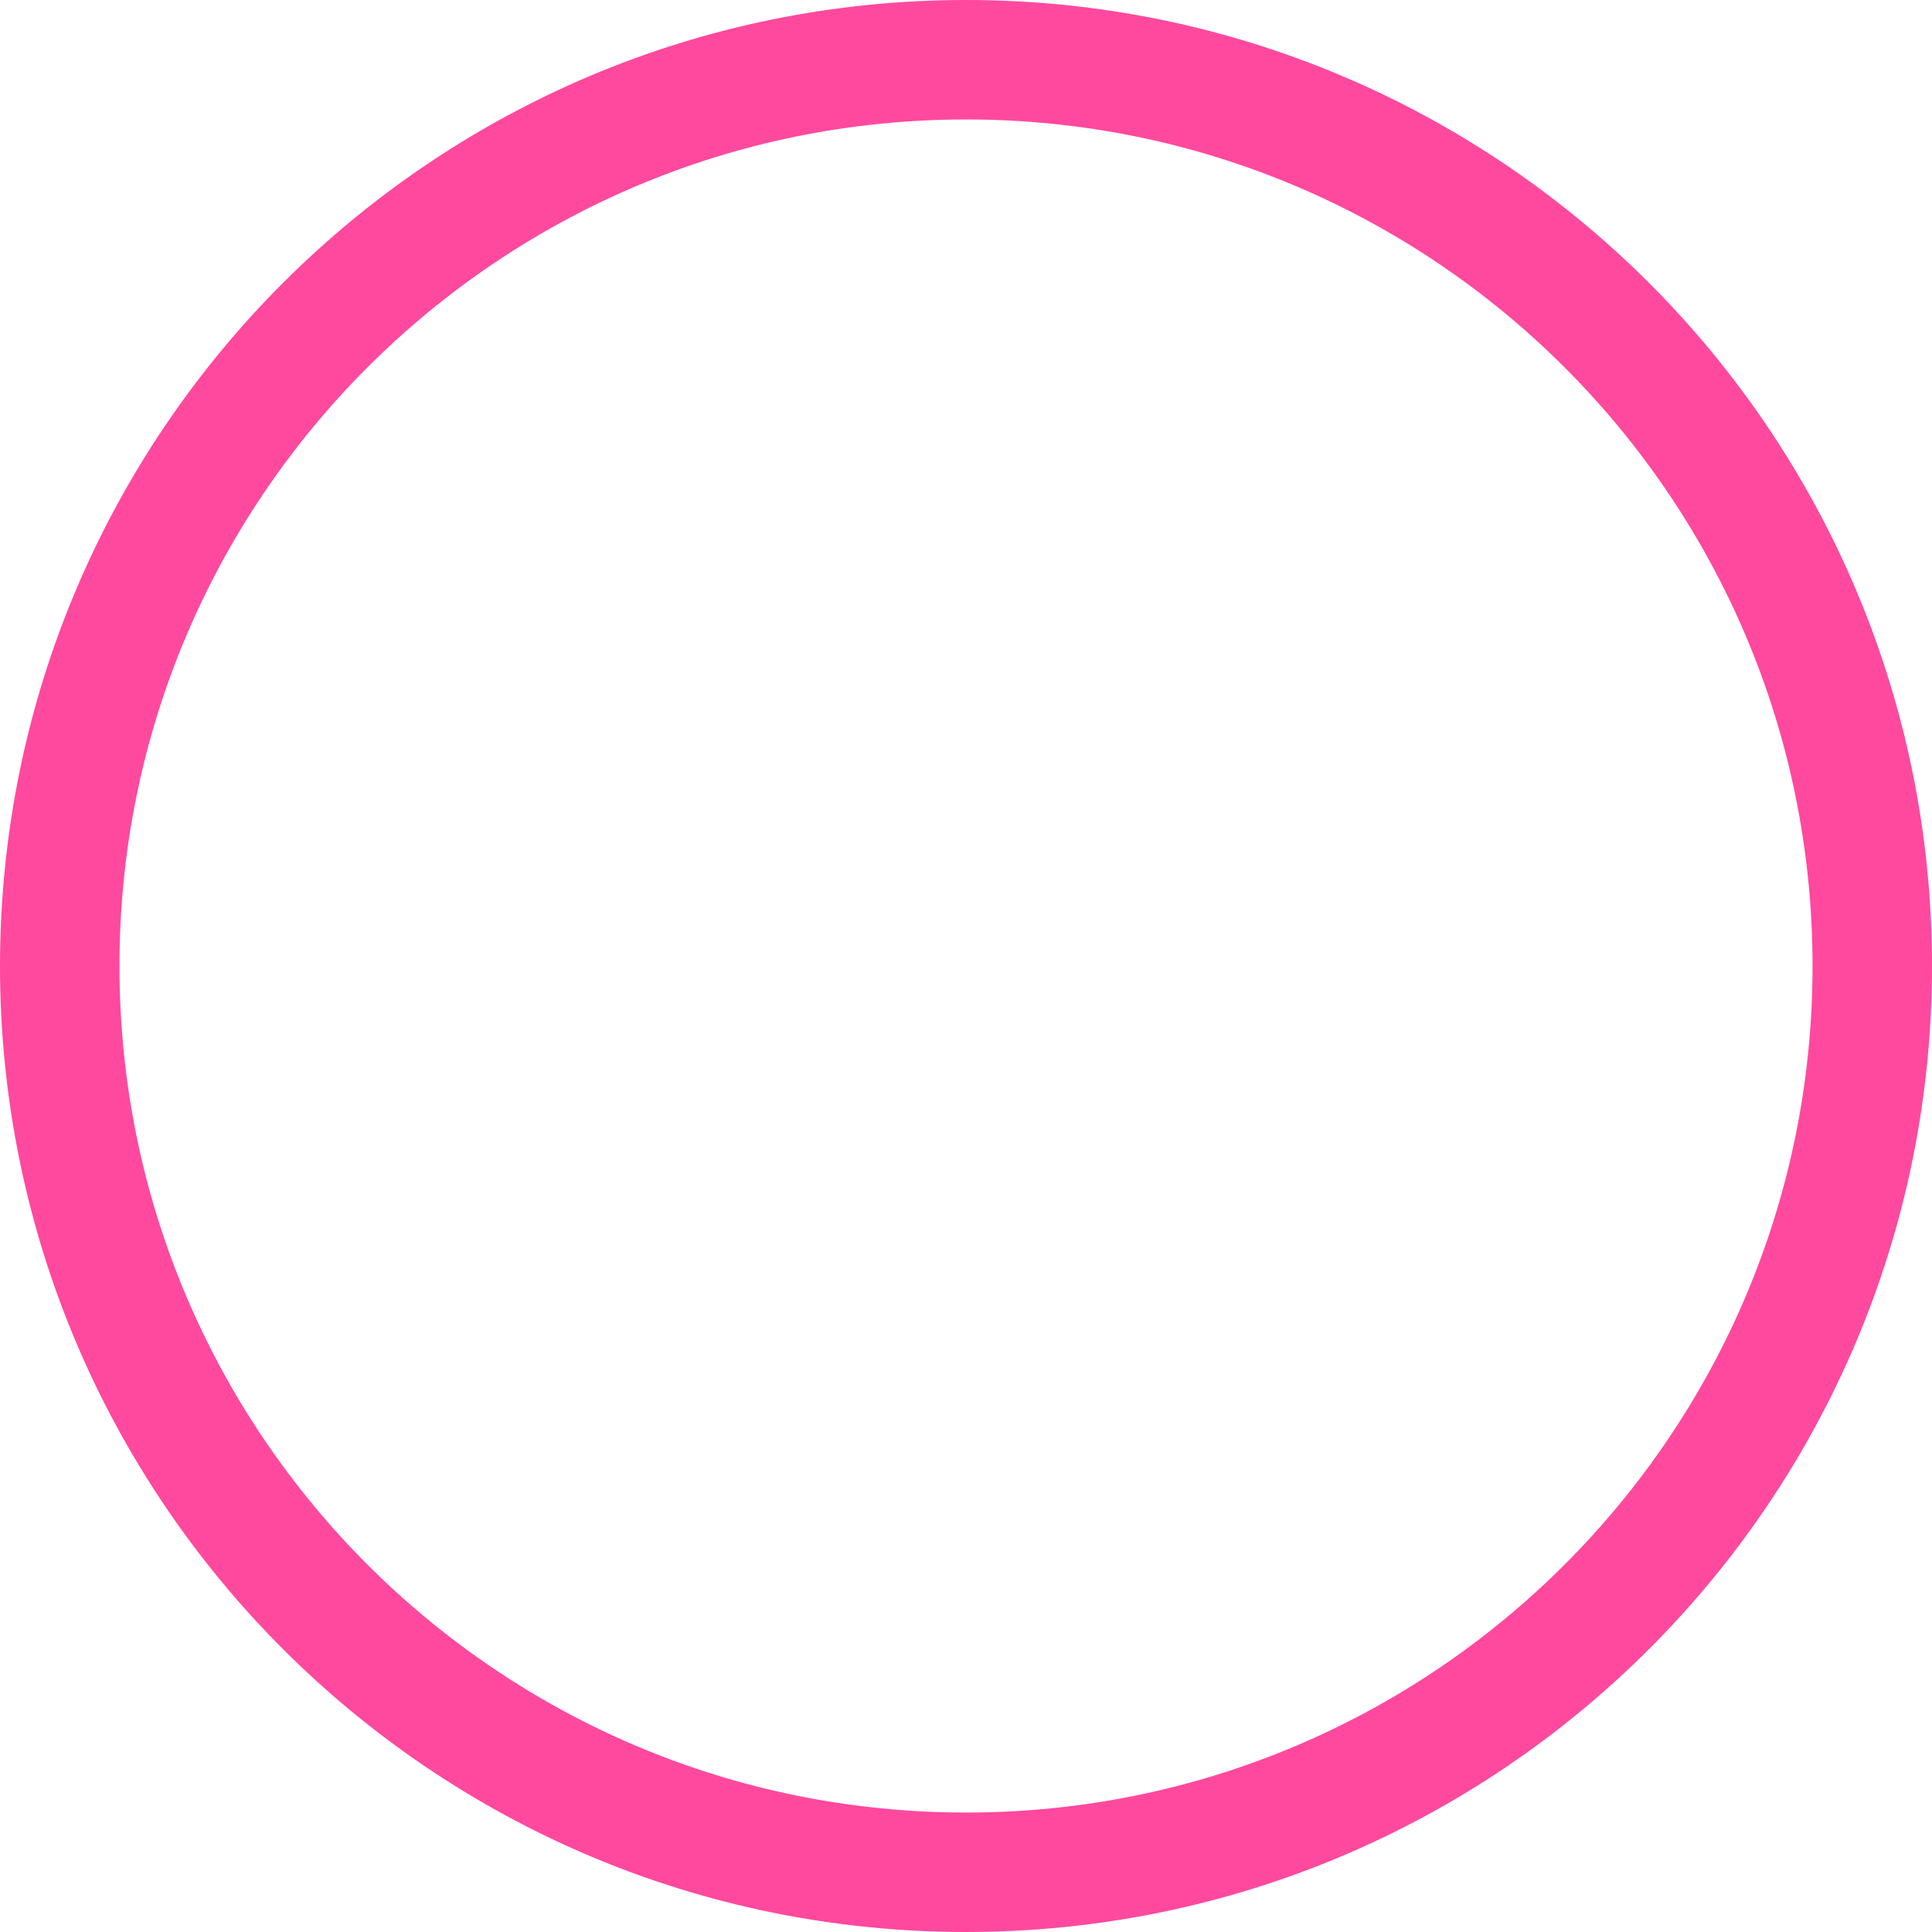
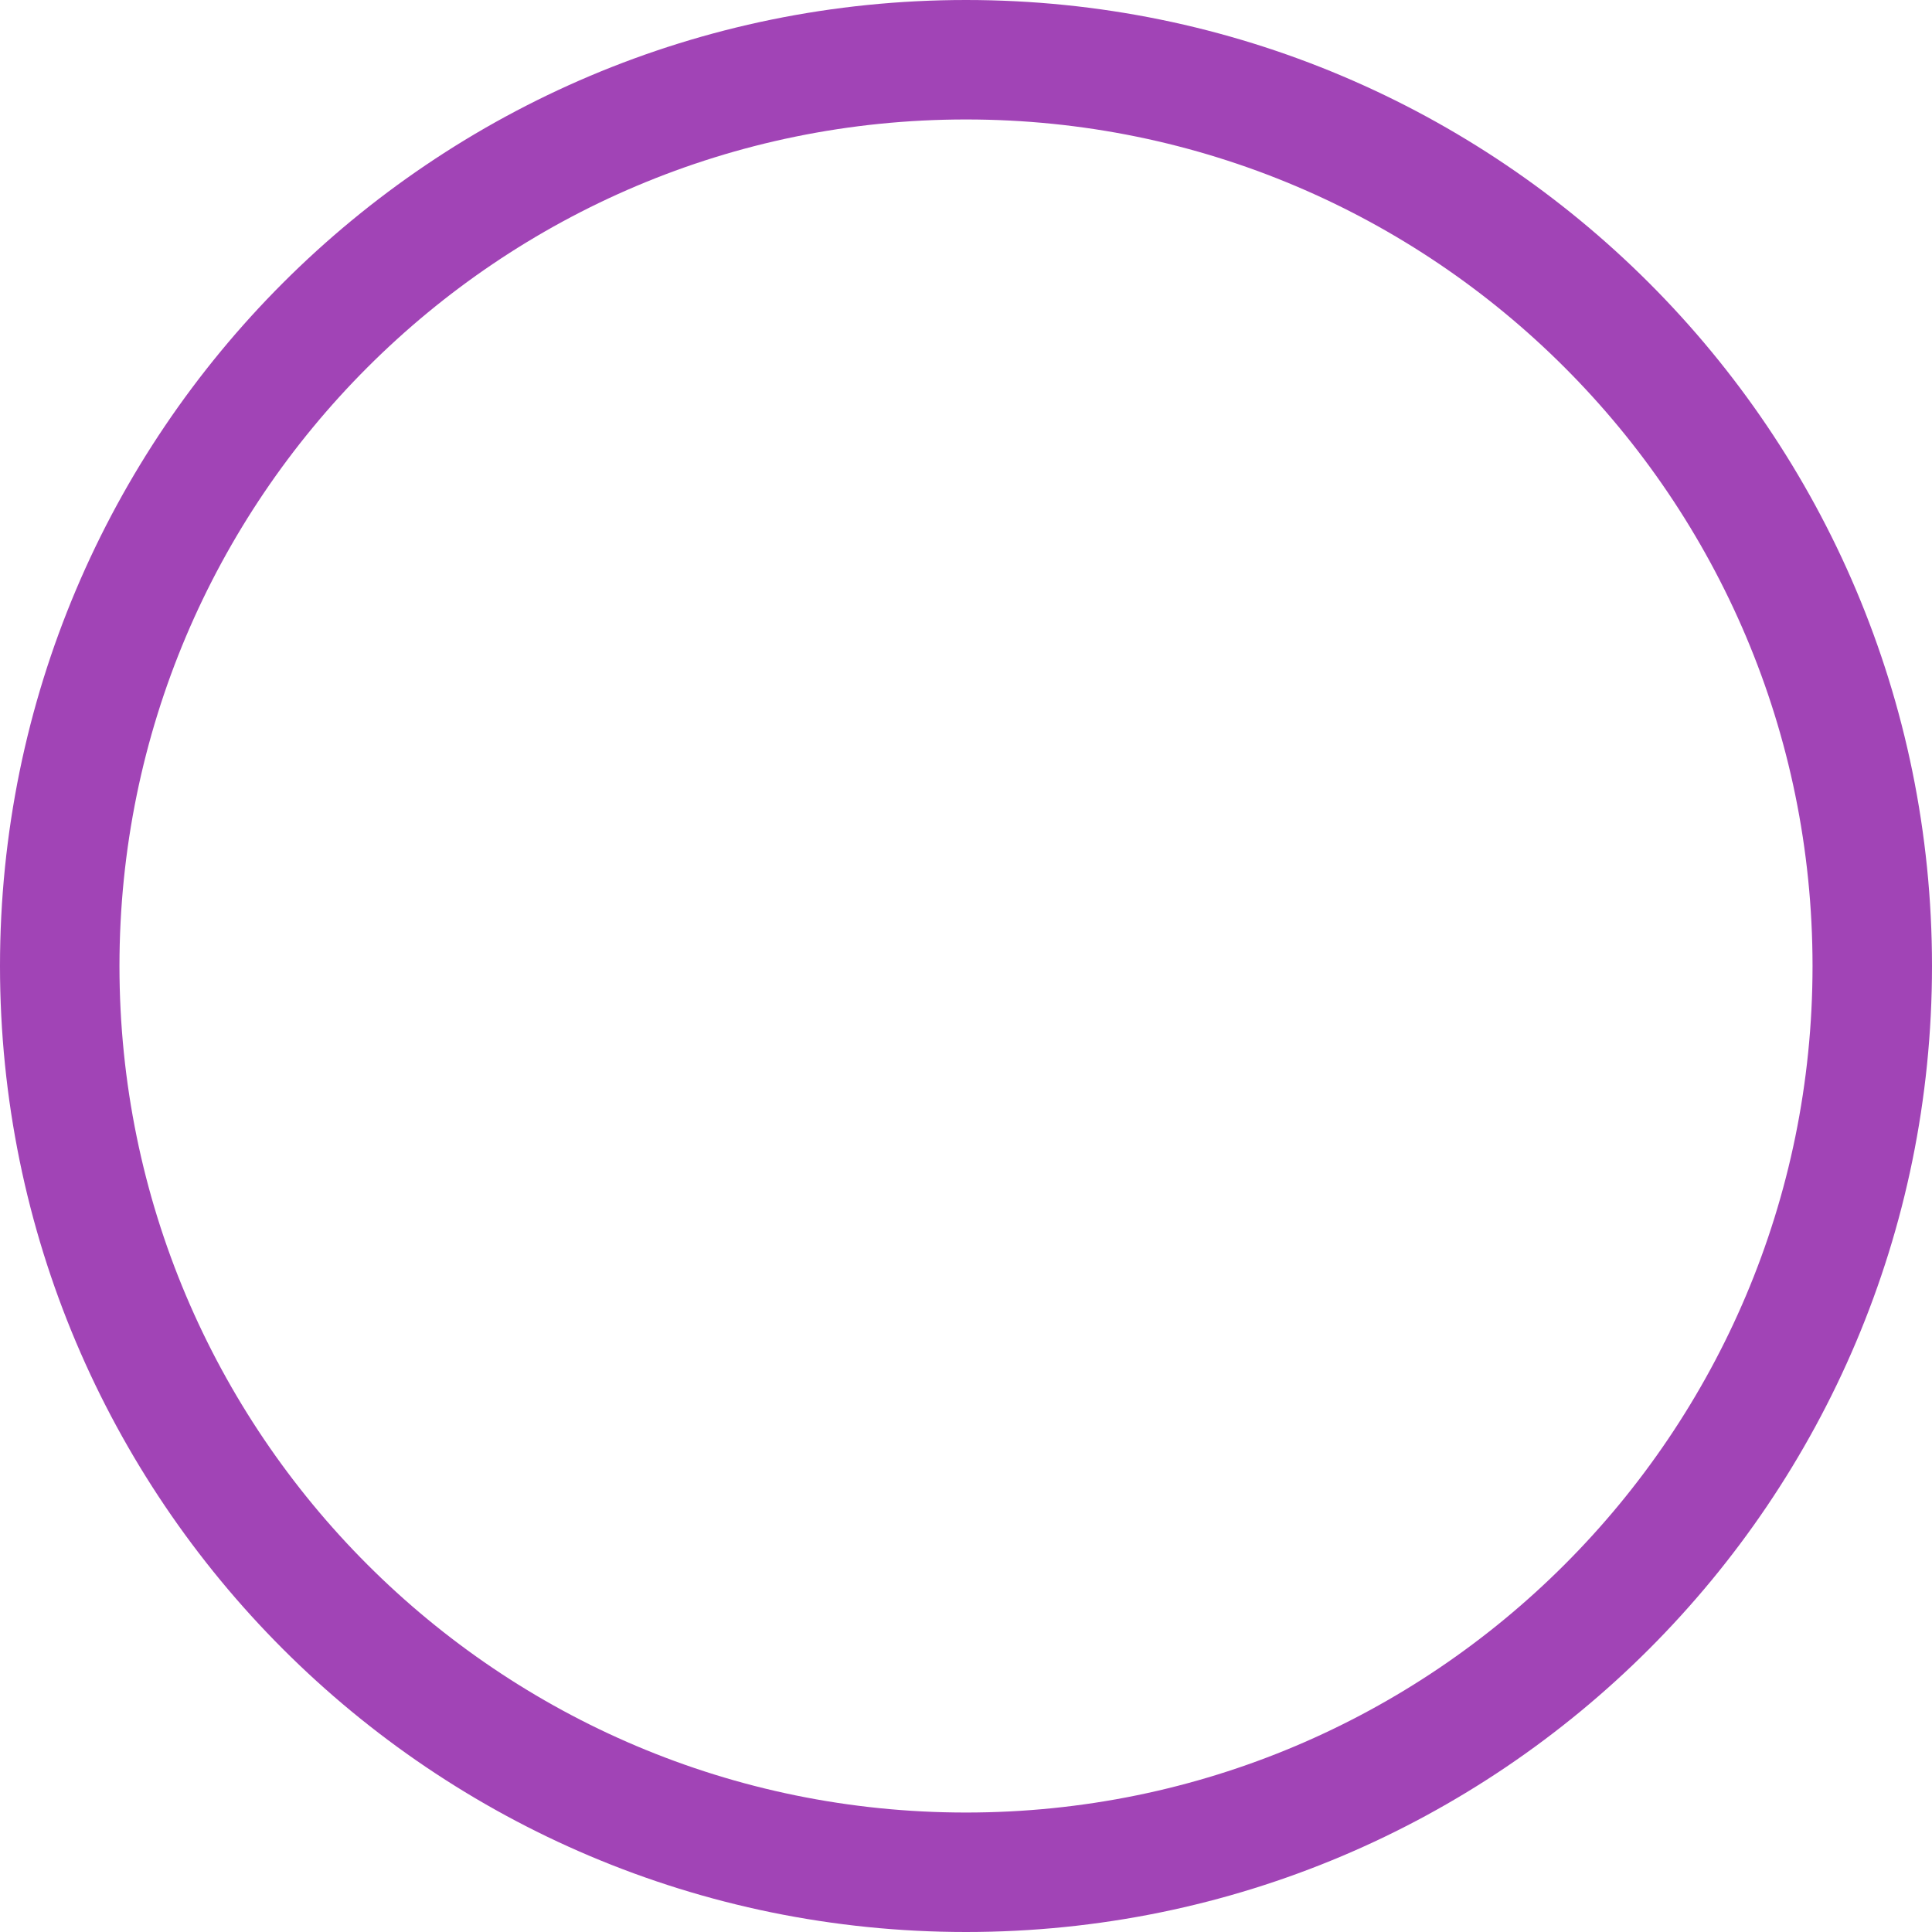
<svg xmlns="http://www.w3.org/2000/svg" id="Layer_2" viewBox="0 0 80.86 80.86">
  <defs>
-     <style>.cls-1{fill:none;stroke:#ff499e;stroke-miterlimit:10;stroke-width:5px;}</style>
+     <style>.cls-1{fill:none;stroke:#A144B6;stroke-miterlimit:10;stroke-width:5px;}</style>
  </defs>
  <g id="Layer_1-2">
    <circle class="cls-1" cx="40.43" cy="40.43" r="37.93" />
  </g>
</svg>
